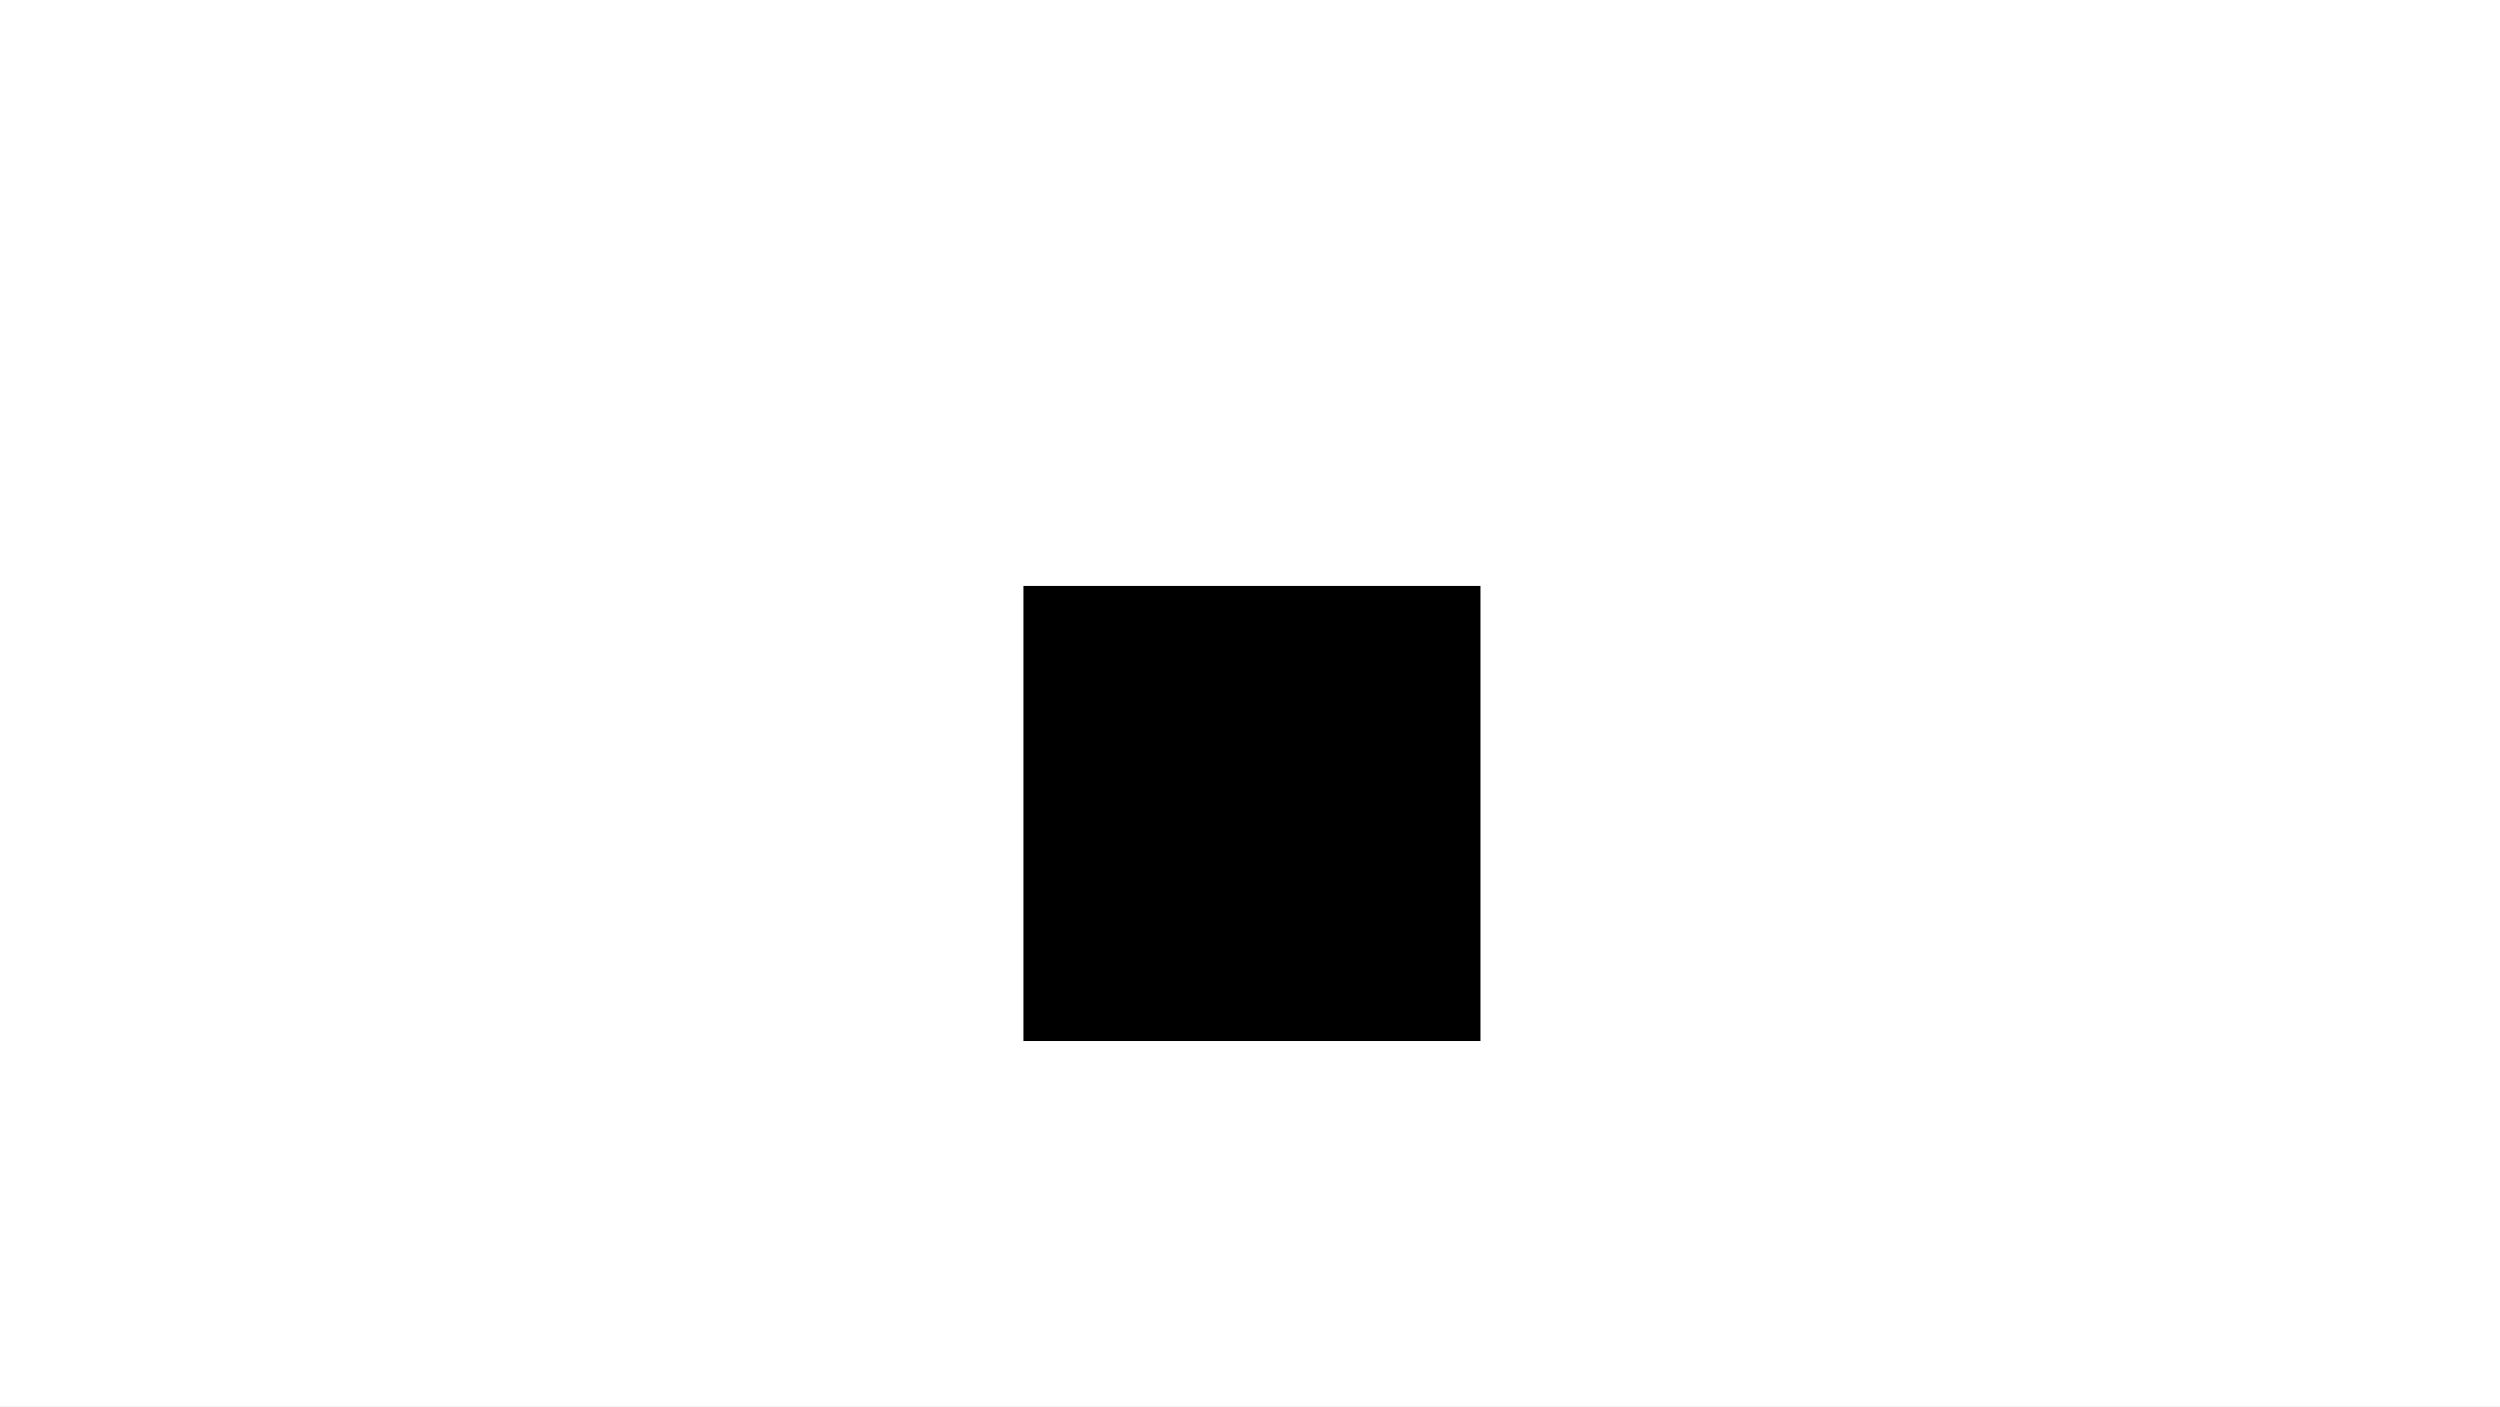
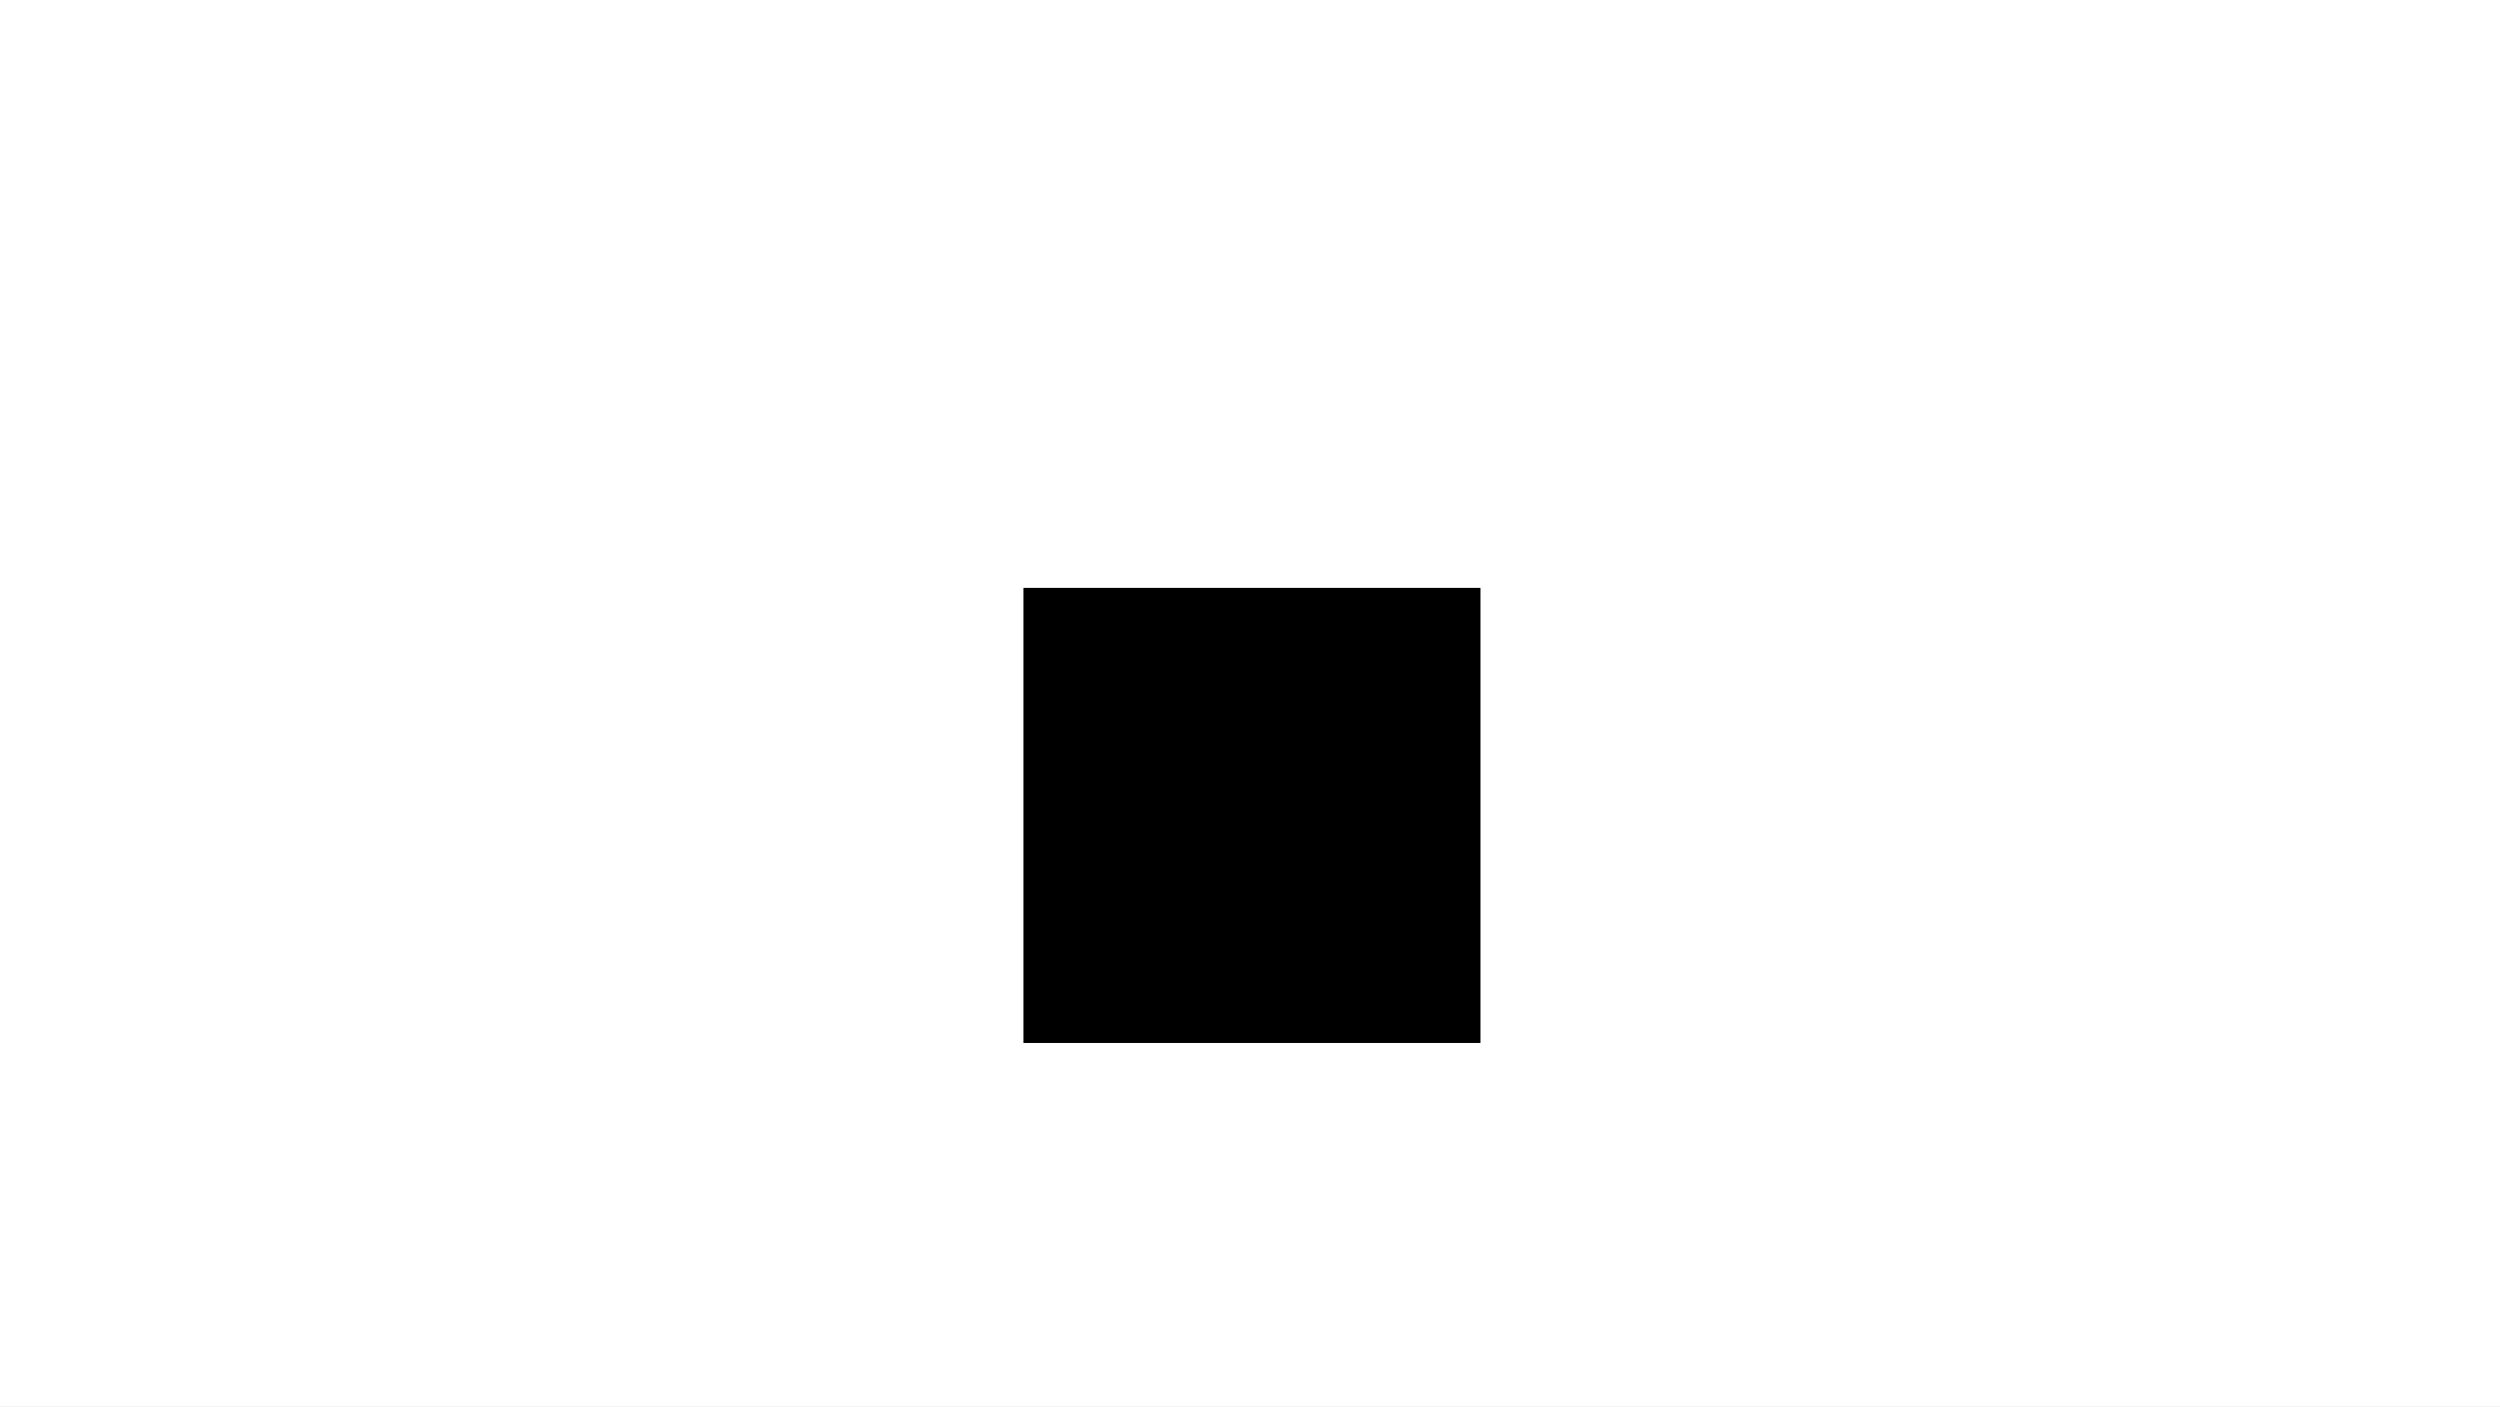
<svg xmlns="http://www.w3.org/2000/svg" viewBox="0 0 1280 720" width="1280" height="720">
  <rect width="1280" height="720" fill="white" />
-   <rect x="524" y="300" width="234" height="233" fill="black" />
+   <rect x="524" y="301" width="234" height="233" fill="black" />
</svg>
